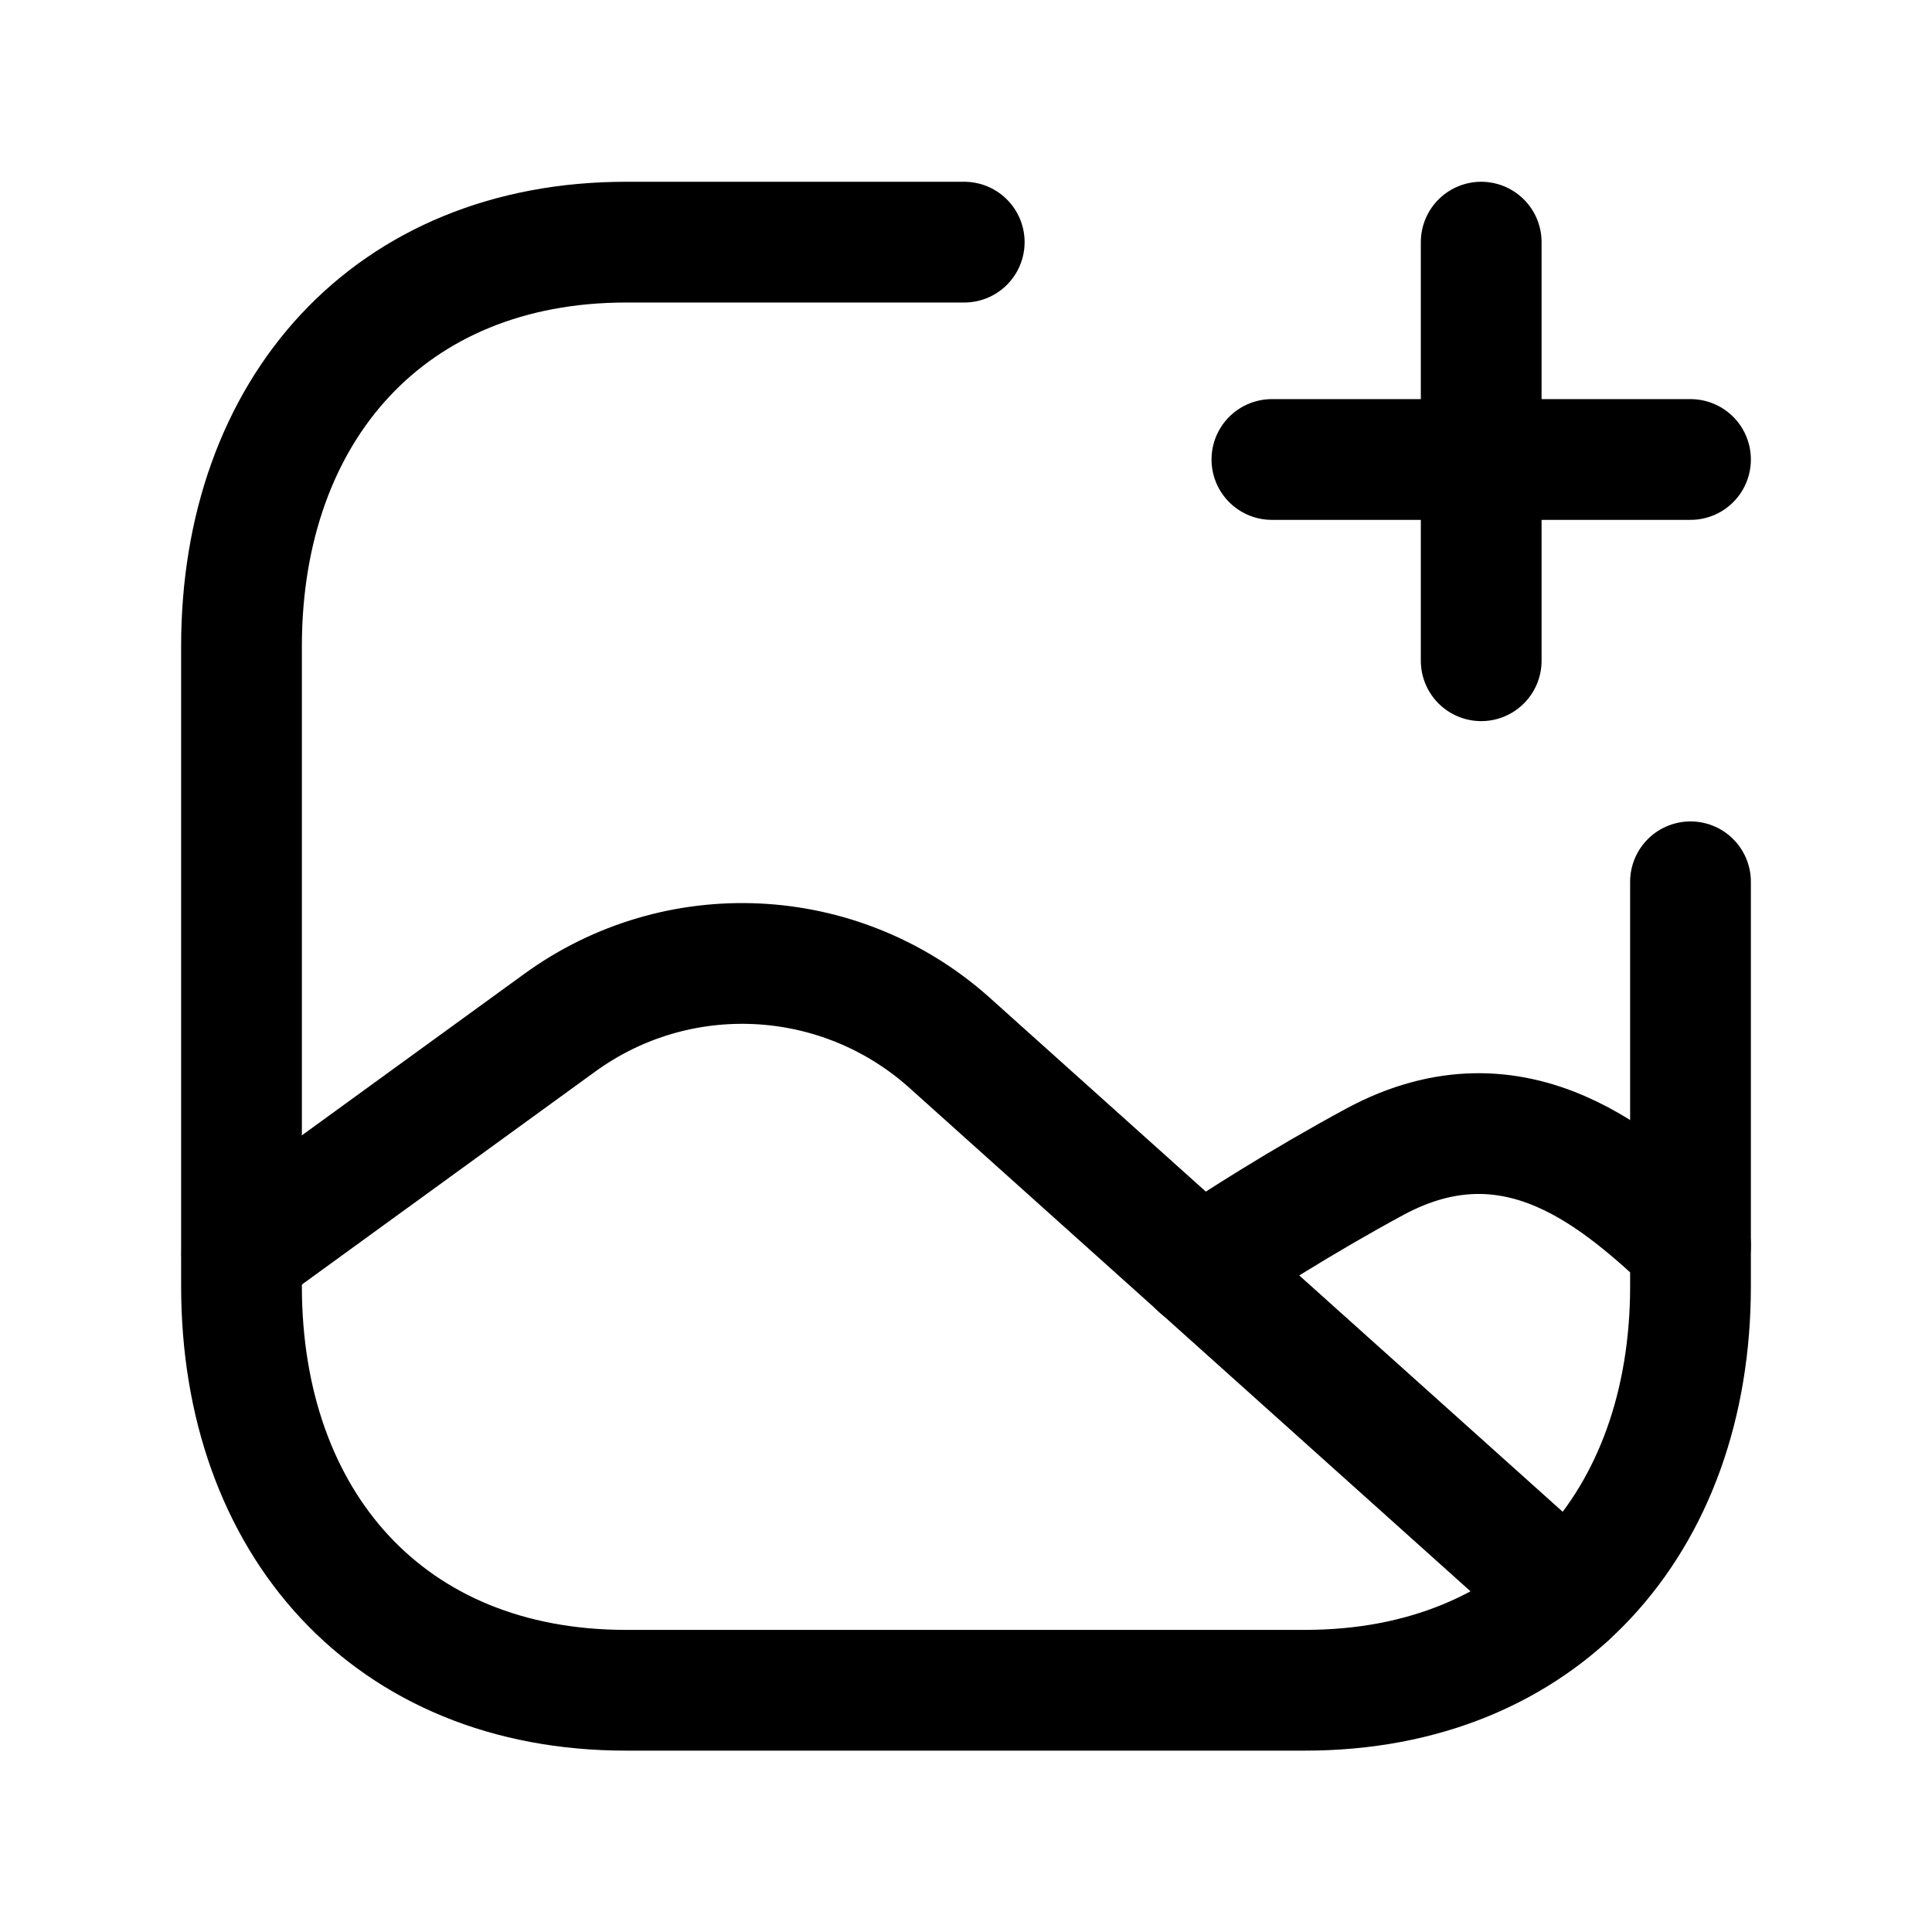
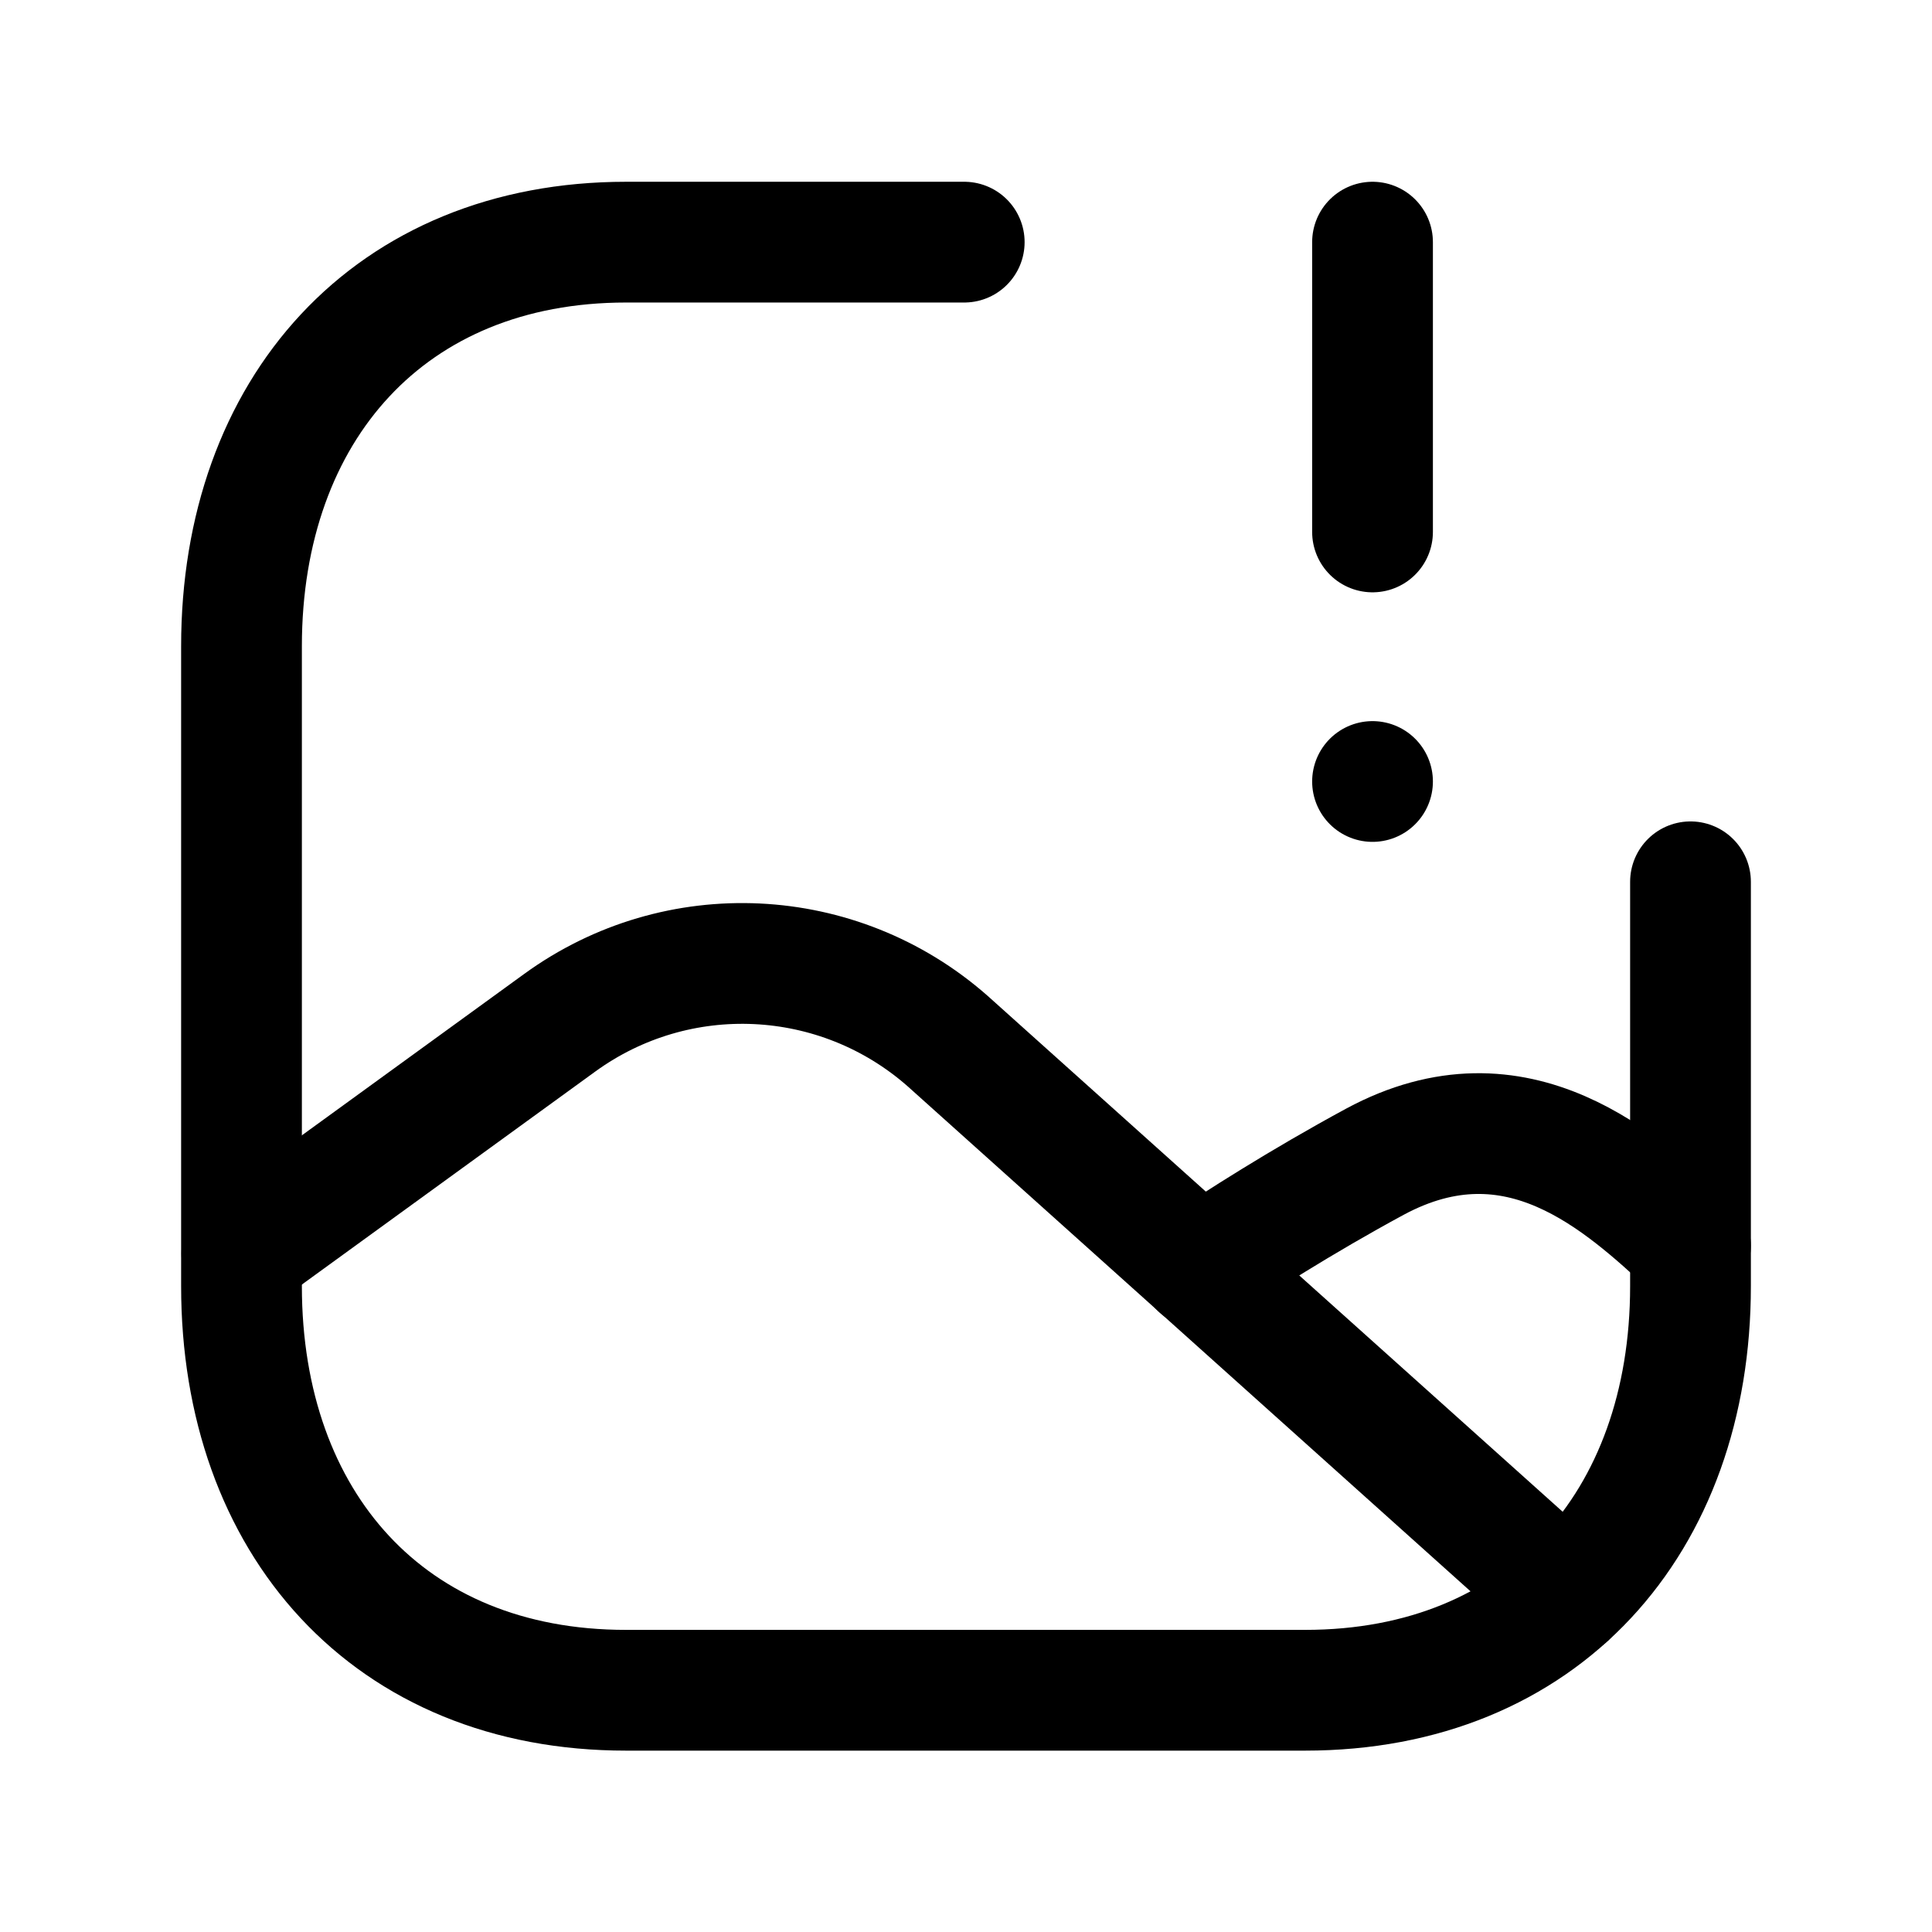
<svg xmlns="http://www.w3.org/2000/svg" version="1.1" x="0px" y="0px" viewBox="0 0 24 24" style="enable-background:new 0 0 24 24;" xml:space="preserve">
  <style type="text/css">
	.st0{fill:none;stroke:#000000;stroke-width:1.5;stroke-linecap:round;stroke-linejoin:round;}</style>
  <g>
    <path class="st0" d="M3.004,15.572l3.949-2.867c1.463-1.063,3.462-0.965,4.816,0.225l7.694,6.903" />
    <path class="st0" d="M21,15.474c-0.839-0.771-2.145-1.999-3.92-1.043c-0.917,0.496-1.725,1.014-2.174,1.316" />
    <path class="st0" d="M21,10.954v5.022c0,2.945-1.843,5.021-4.788,5.021H7.778C4.833,20.998,3,18.921,3,15.976   V8.029c0-2.945,1.843-5.021,4.778-5.021h4.2" />
  </g>
  <g>
-     <line class="st0" x1="18.4" y1="8.208" x2="18.4" y2="3.008" />
-     <line class="st0" x1="15.8" y1="5.708" x2="21" y2="5.708" />
+     <path class="st0" d="M17.05,3.008v3.6 M17.05,9.708   L17.05,9.708" />
  </g>
</svg>
